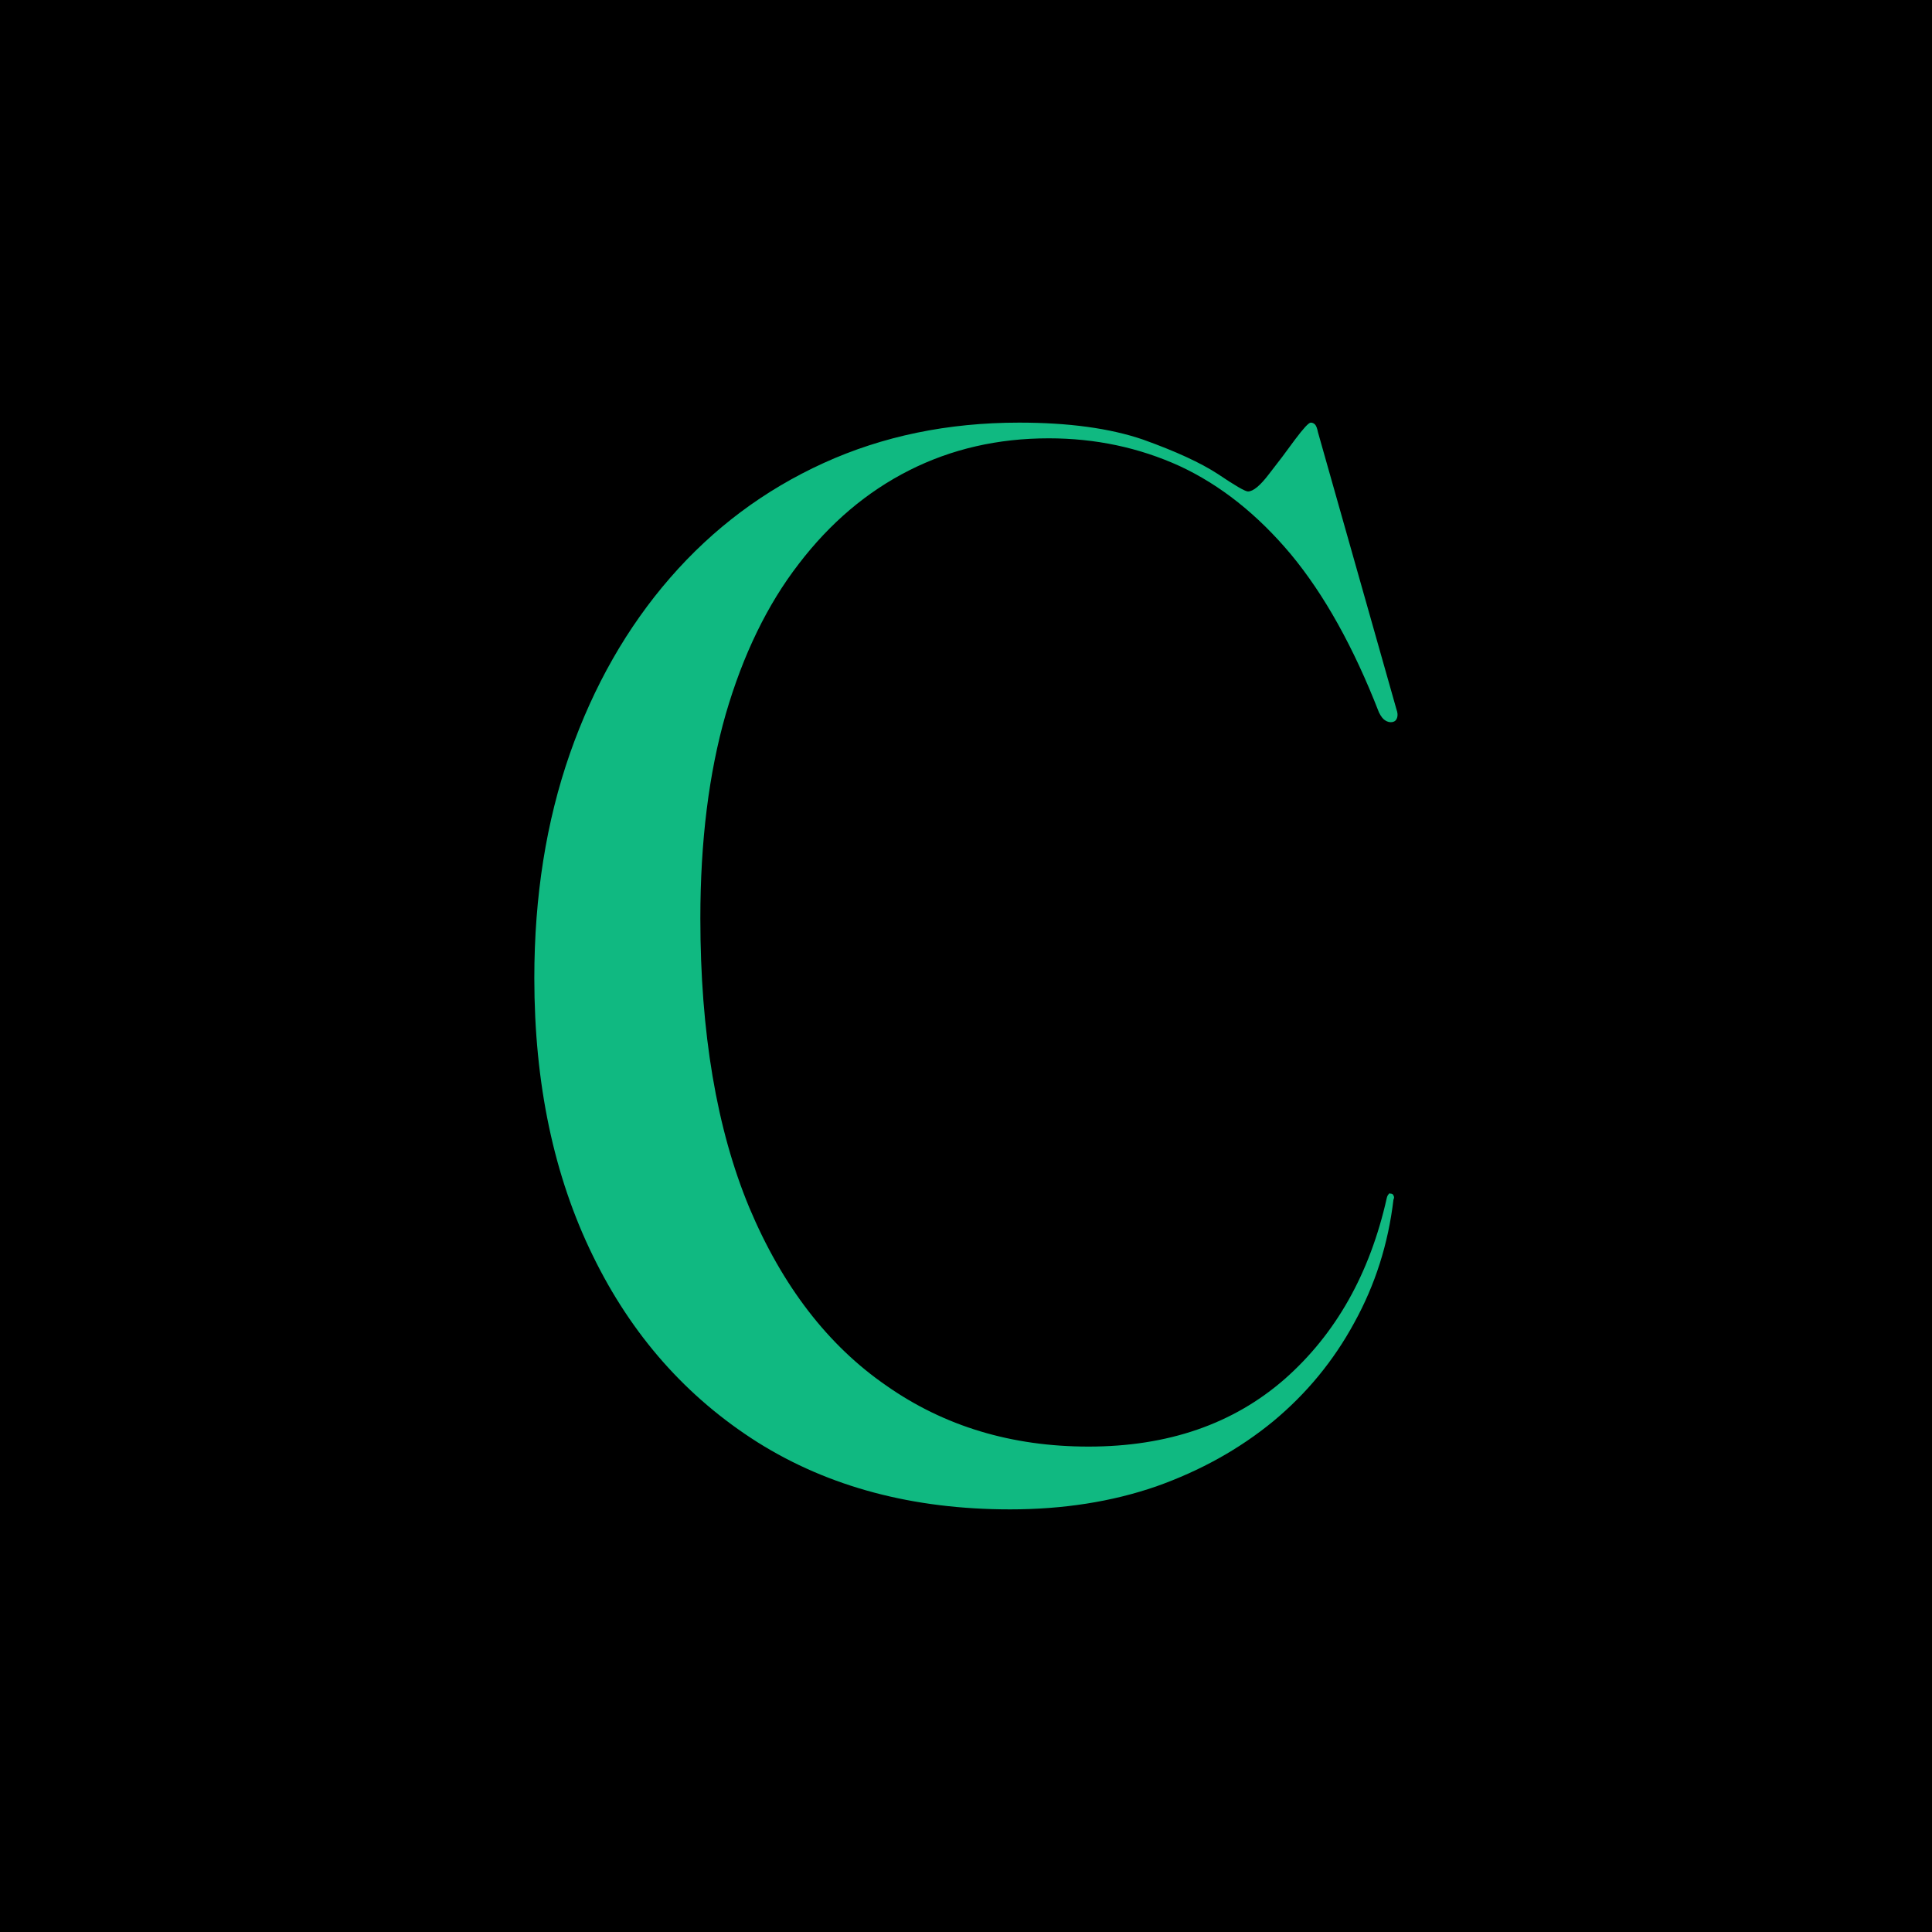
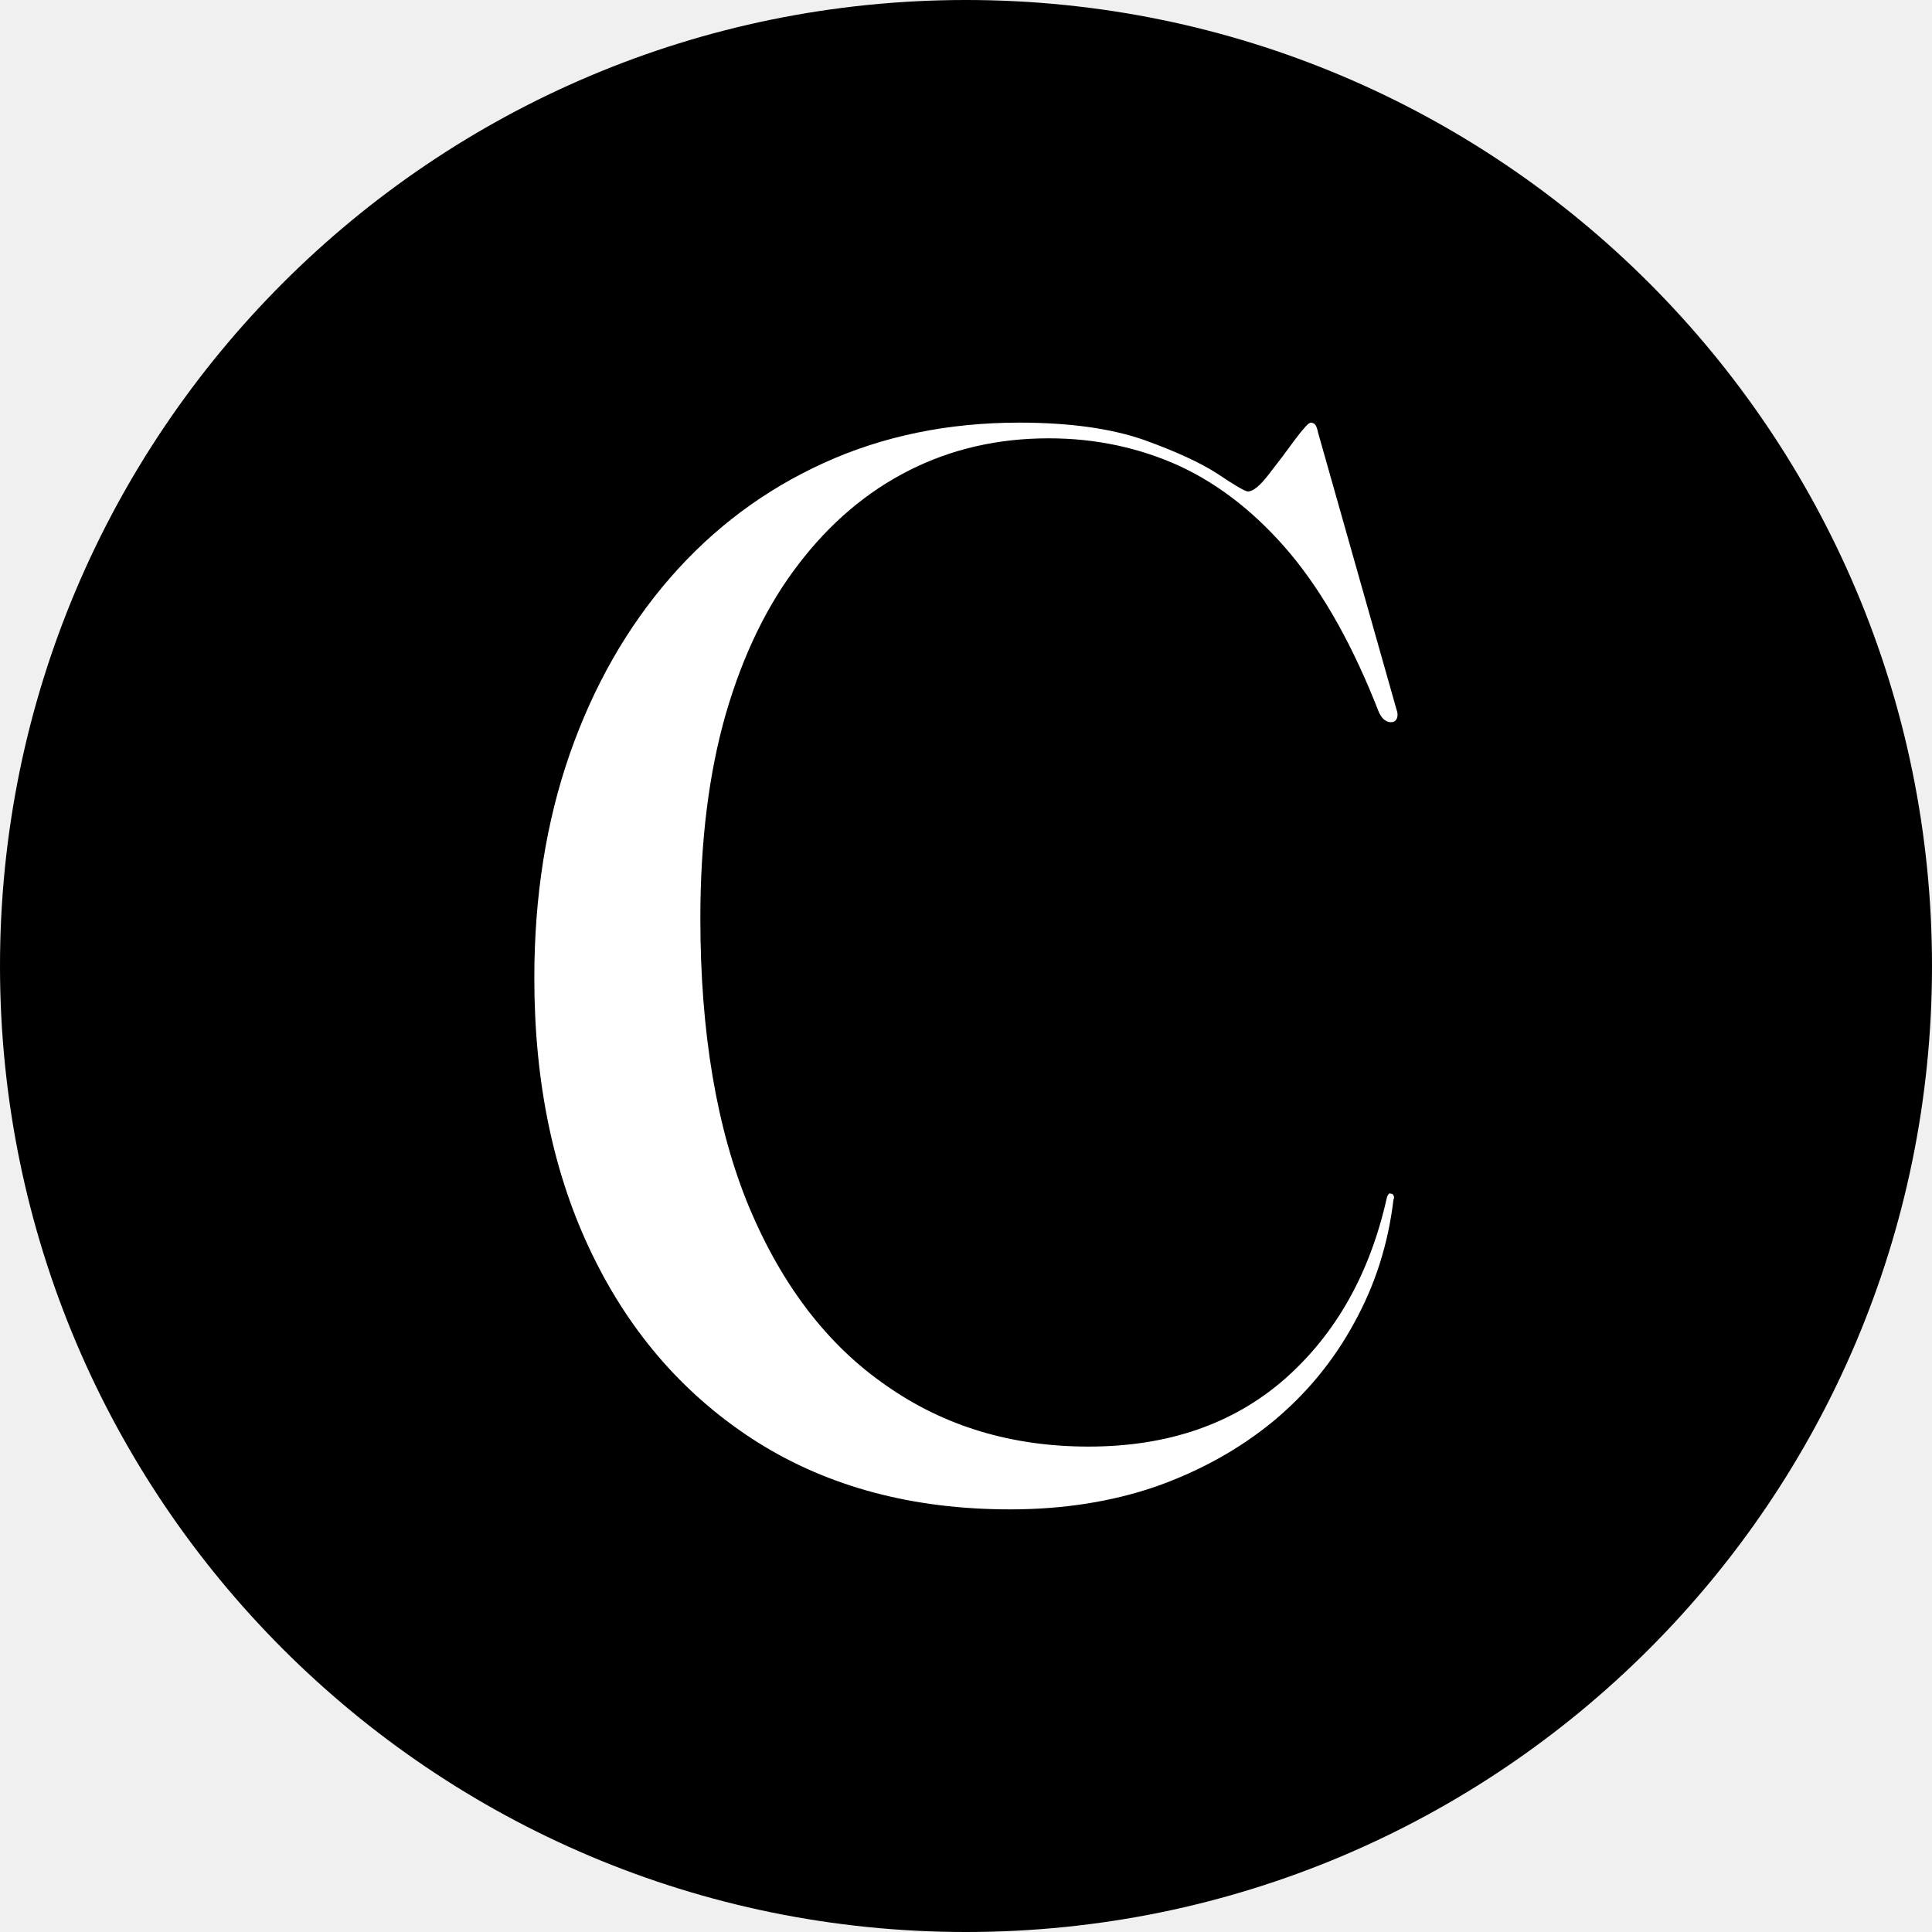
<svg xmlns="http://www.w3.org/2000/svg" viewBox="0 0 32 32">
-   <rect width="32" height="32" fill="#000000" />
-   <path d="M23.08 19.87Q22.95 20.97 22.43 21.91Q21.92 22.85 21.09 23.54Q20.25 24.23 19.15 24.62Q18.05 25.00 16.73 25.00Q14.32 25.00 12.55 23.89Q10.78 22.77 9.82 20.80Q8.85 18.82 8.85 16.20Q8.85 14.17 9.44 12.48Q10.03 10.80 11.10 9.57Q12.17 8.34 13.64 7.67Q15.11 7.00 16.88 7.00Q18.11 7.00 18.93 7.28Q19.74 7.57 20.17 7.85Q20.60 8.14 20.67 8.14Q20.80 8.14 21.02 7.85Q21.24 7.57 21.45 7.28Q21.66 7.00 21.71 7.00Q21.75 7.00 21.78 7.03Q21.81 7.06 21.83 7.16L23.13 11.75Q23.16 11.83 23.14 11.89Q23.12 11.95 23.06 11.96Q23.00 11.97 22.94 11.93Q22.89 11.90 22.84 11.80Q22.21 10.18 21.38 9.18Q20.55 8.19 19.54 7.72Q18.53 7.26 17.37 7.26Q16.11 7.26 15.06 7.79Q14.01 8.32 13.23 9.34Q12.45 10.35 12.02 11.83Q11.60 13.30 11.60 15.21Q11.60 18.05 12.41 20.00Q13.23 21.95 14.68 22.95Q16.12 23.96 18.03 23.96Q20.00 23.96 21.28 22.84Q22.55 21.72 22.97 19.84Q22.98 19.80 23.00 19.78Q23.01 19.76 23.03 19.77Q23.07 19.77 23.08 19.80Q23.10 19.83 23.08 19.87Z" fill="#10b981" />
+   <circle cx="16" cy="16" r="16" fill="#000000" />
+   <path d="M23.08 19.87Q22.95 20.97 22.43 21.91Q21.92 22.85 21.09 23.54Q20.25 24.23 19.15 24.62Q18.05 25.00 16.73 25.00Q14.32 25.00 12.55 23.89Q10.78 22.77 9.82 20.80Q8.85 18.82 8.85 16.20Q8.85 14.17 9.44 12.48Q10.03 10.80 11.10 9.57Q12.17 8.34 13.64 7.67Q15.11 7.00 16.88 7.00Q18.11 7.00 18.93 7.28Q19.74 7.57 20.17 7.85Q20.60 8.14 20.67 8.14Q20.80 8.14 21.02 7.85Q21.24 7.57 21.45 7.28Q21.66 7.00 21.71 7.00Q21.75 7.00 21.78 7.03Q21.81 7.06 21.83 7.16L23.13 11.75Q23.16 11.83 23.14 11.89Q23.12 11.95 23.06 11.96Q23.00 11.97 22.94 11.93Q22.89 11.90 22.84 11.80Q22.21 10.18 21.38 9.18Q20.55 8.19 19.54 7.72Q18.53 7.26 17.37 7.26Q16.11 7.26 15.06 7.79Q14.01 8.32 13.23 9.34Q12.45 10.35 12.02 11.83Q11.60 13.30 11.60 15.21Q11.60 18.05 12.41 20.00Q13.23 21.95 14.68 22.95Q16.12 23.96 18.03 23.96Q20.00 23.96 21.28 22.84Q22.55 21.72 22.97 19.84Q22.98 19.80 23.00 19.78Q23.01 19.76 23.03 19.77Q23.07 19.77 23.08 19.80Q23.10 19.83 23.08 19.87Z" fill="#ffffff" />
</svg>
